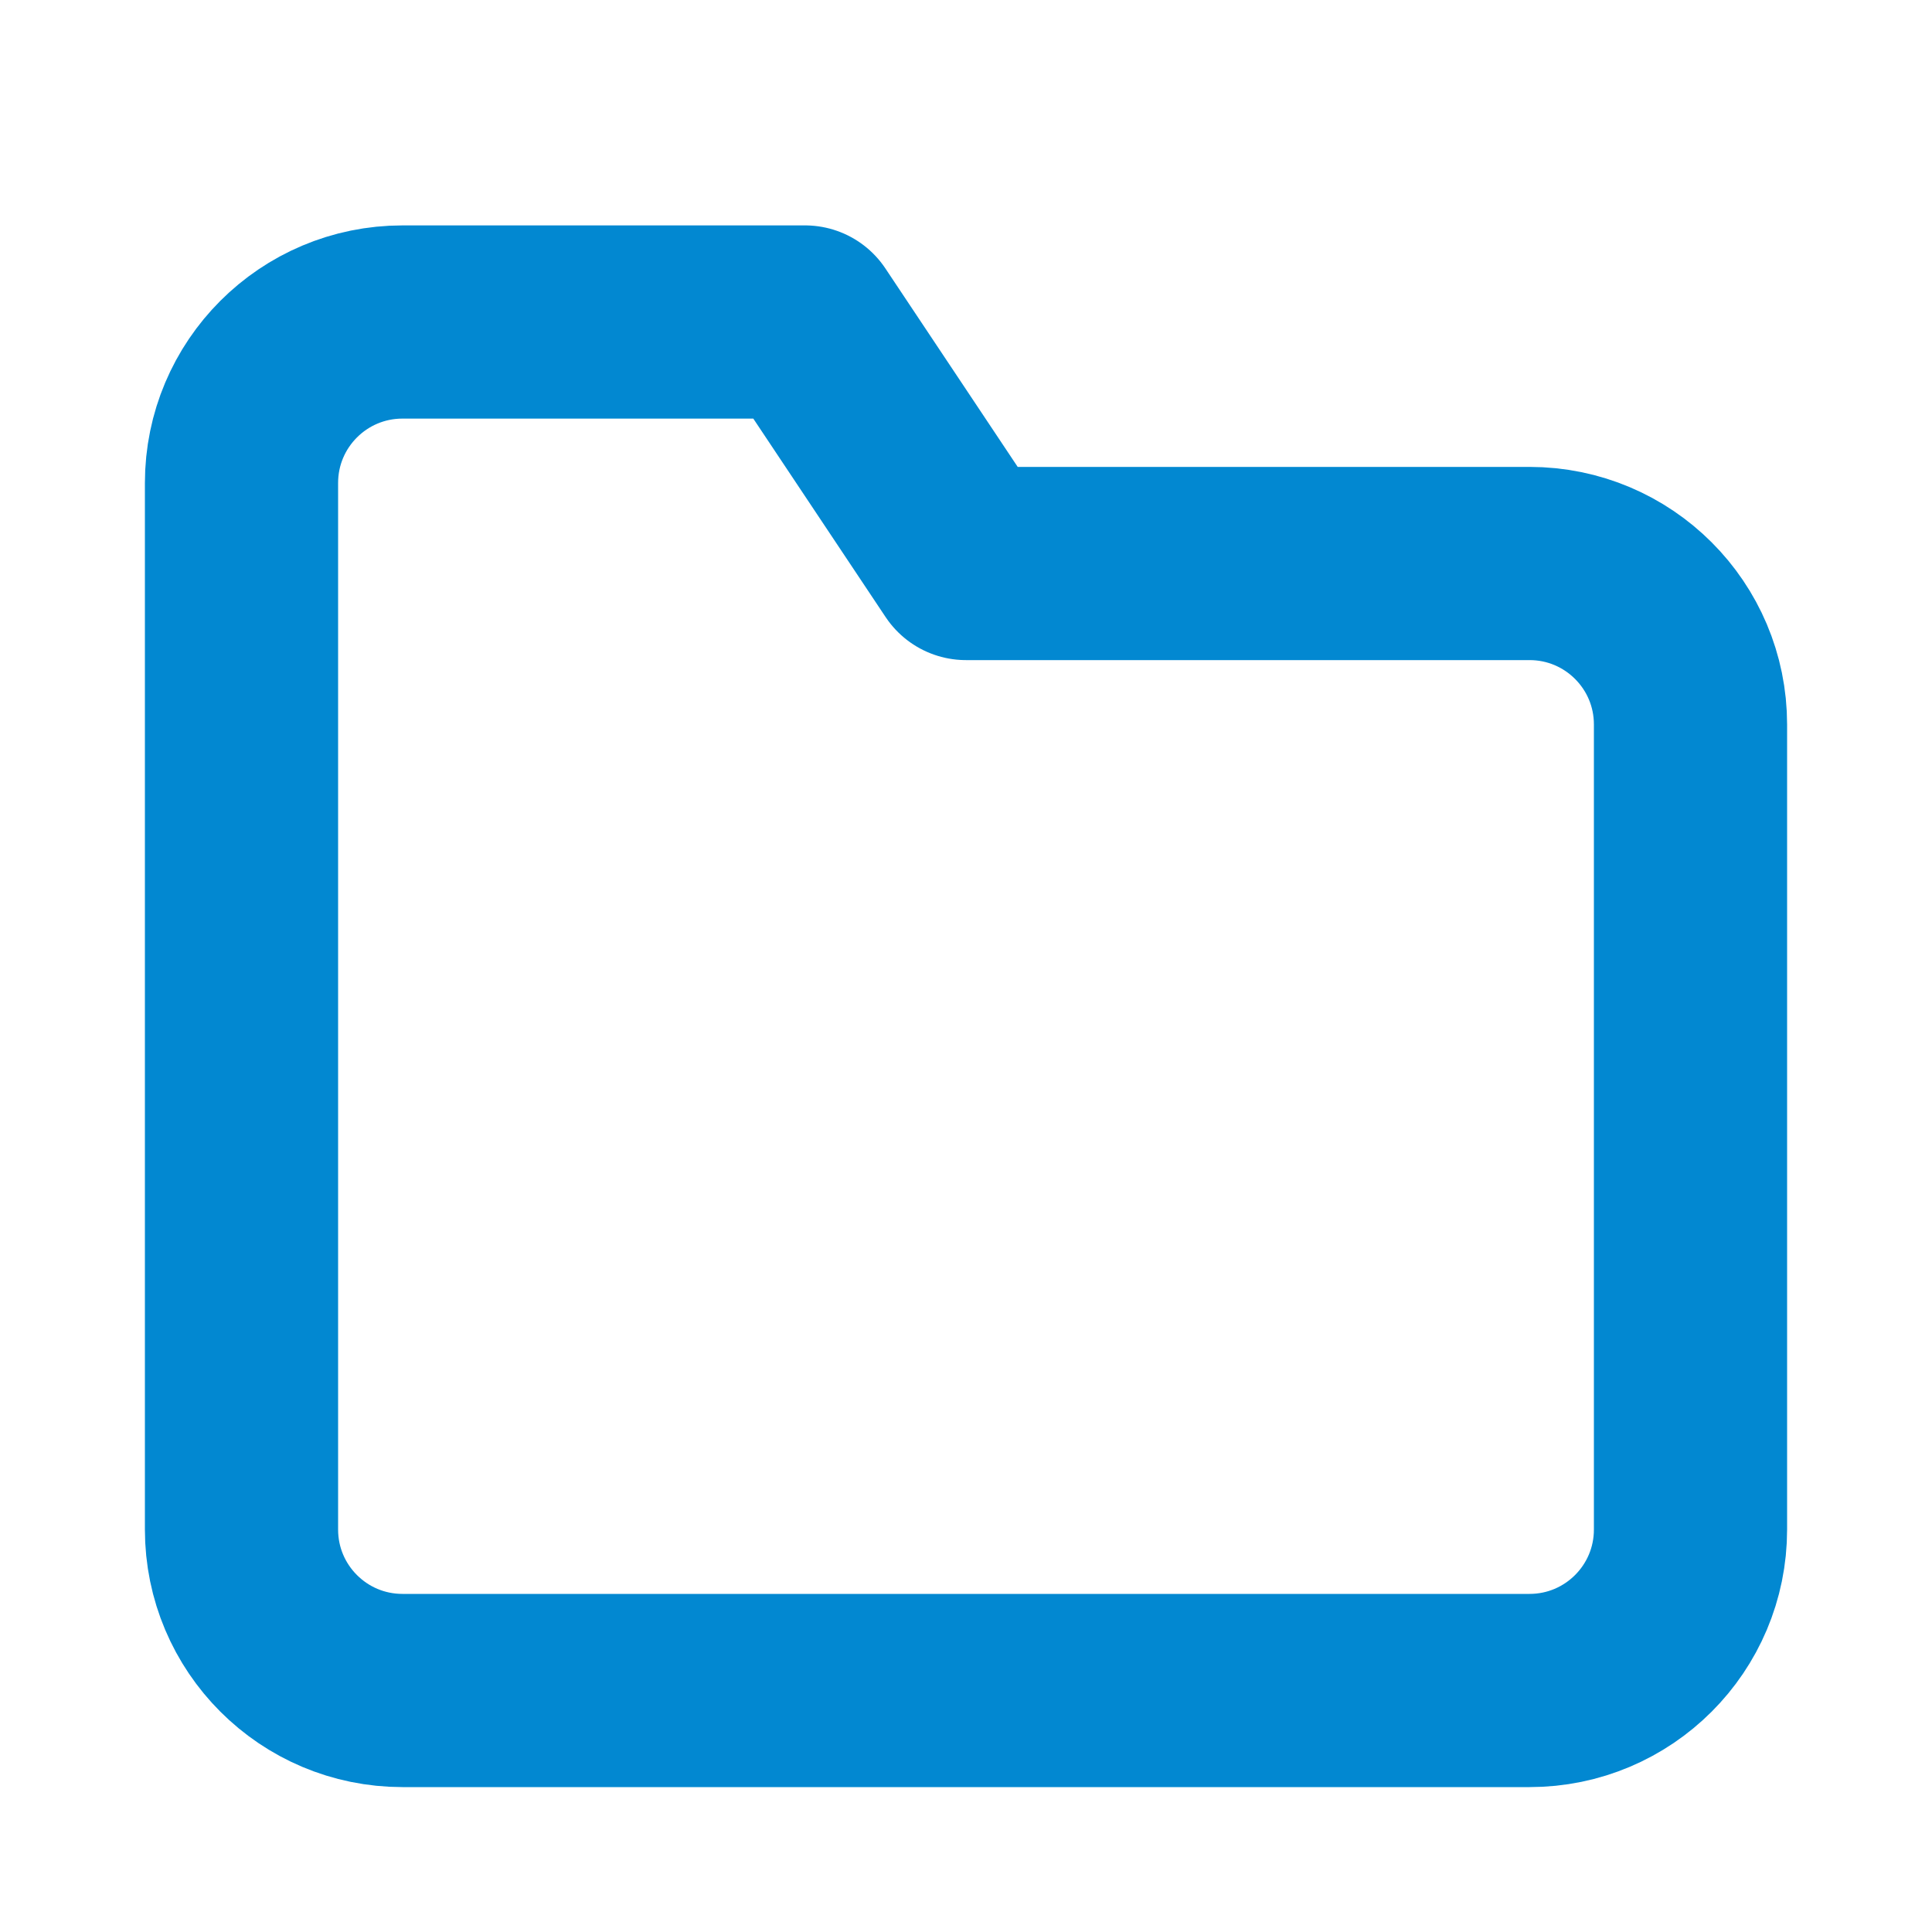
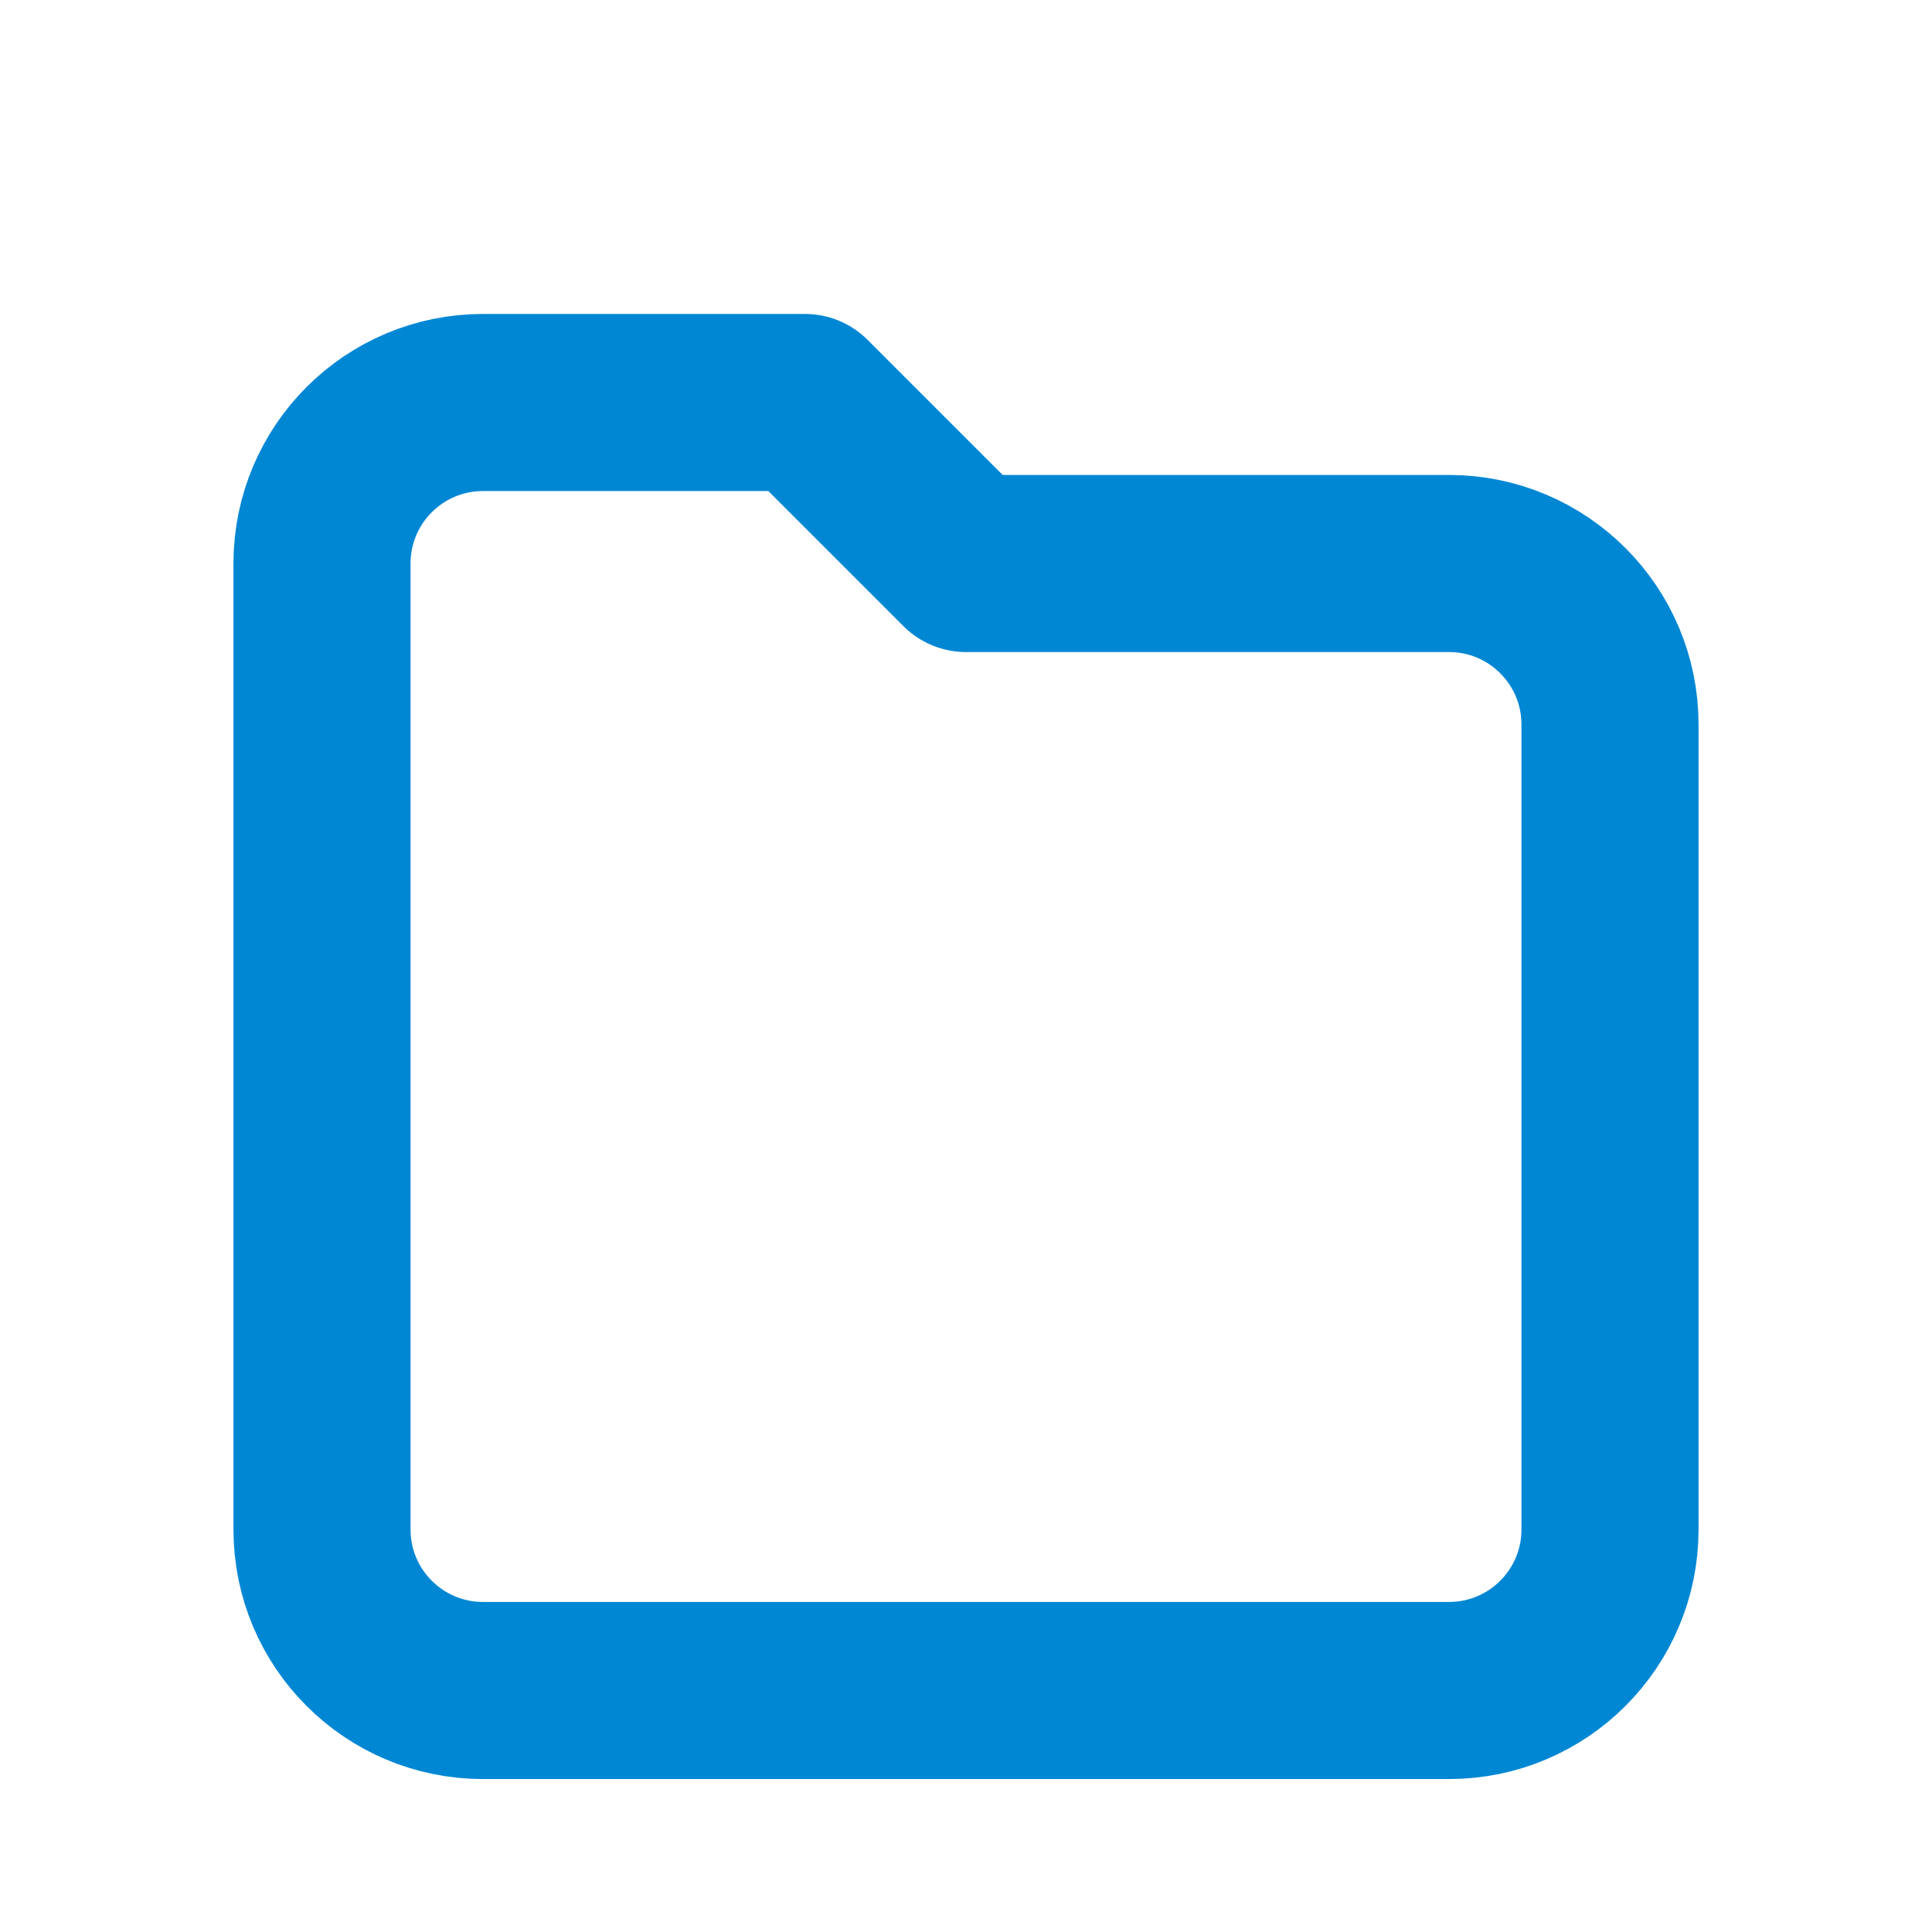
<svg xmlns="http://www.w3.org/2000/svg" width="24" height="24" viewBox="0 0 24 24" fill="none">
-   <path d="M3 7V19C3 20.105 3.895 21 5 21H19C20.105 21 21 20.105 21 19V9C21 7.895 20.105 7 19 7H12L10 4H5C3.895 4 3 4.895 3 6V7Z" stroke="#0288D1" stroke-width="2.4" stroke-linecap="round" stroke-linejoin="round" />
+   <path d="M4 19V7a2 2 0 0 1 2-2h4l2 2h6a2 2 0 0 1 2 2v10a2 2 0 0 1-2 2H6a2 2 0 0 1-2-2z" stroke="#0087D4" stroke-width="2.2" stroke-linecap="round" stroke-linejoin="round" />
</svg>
